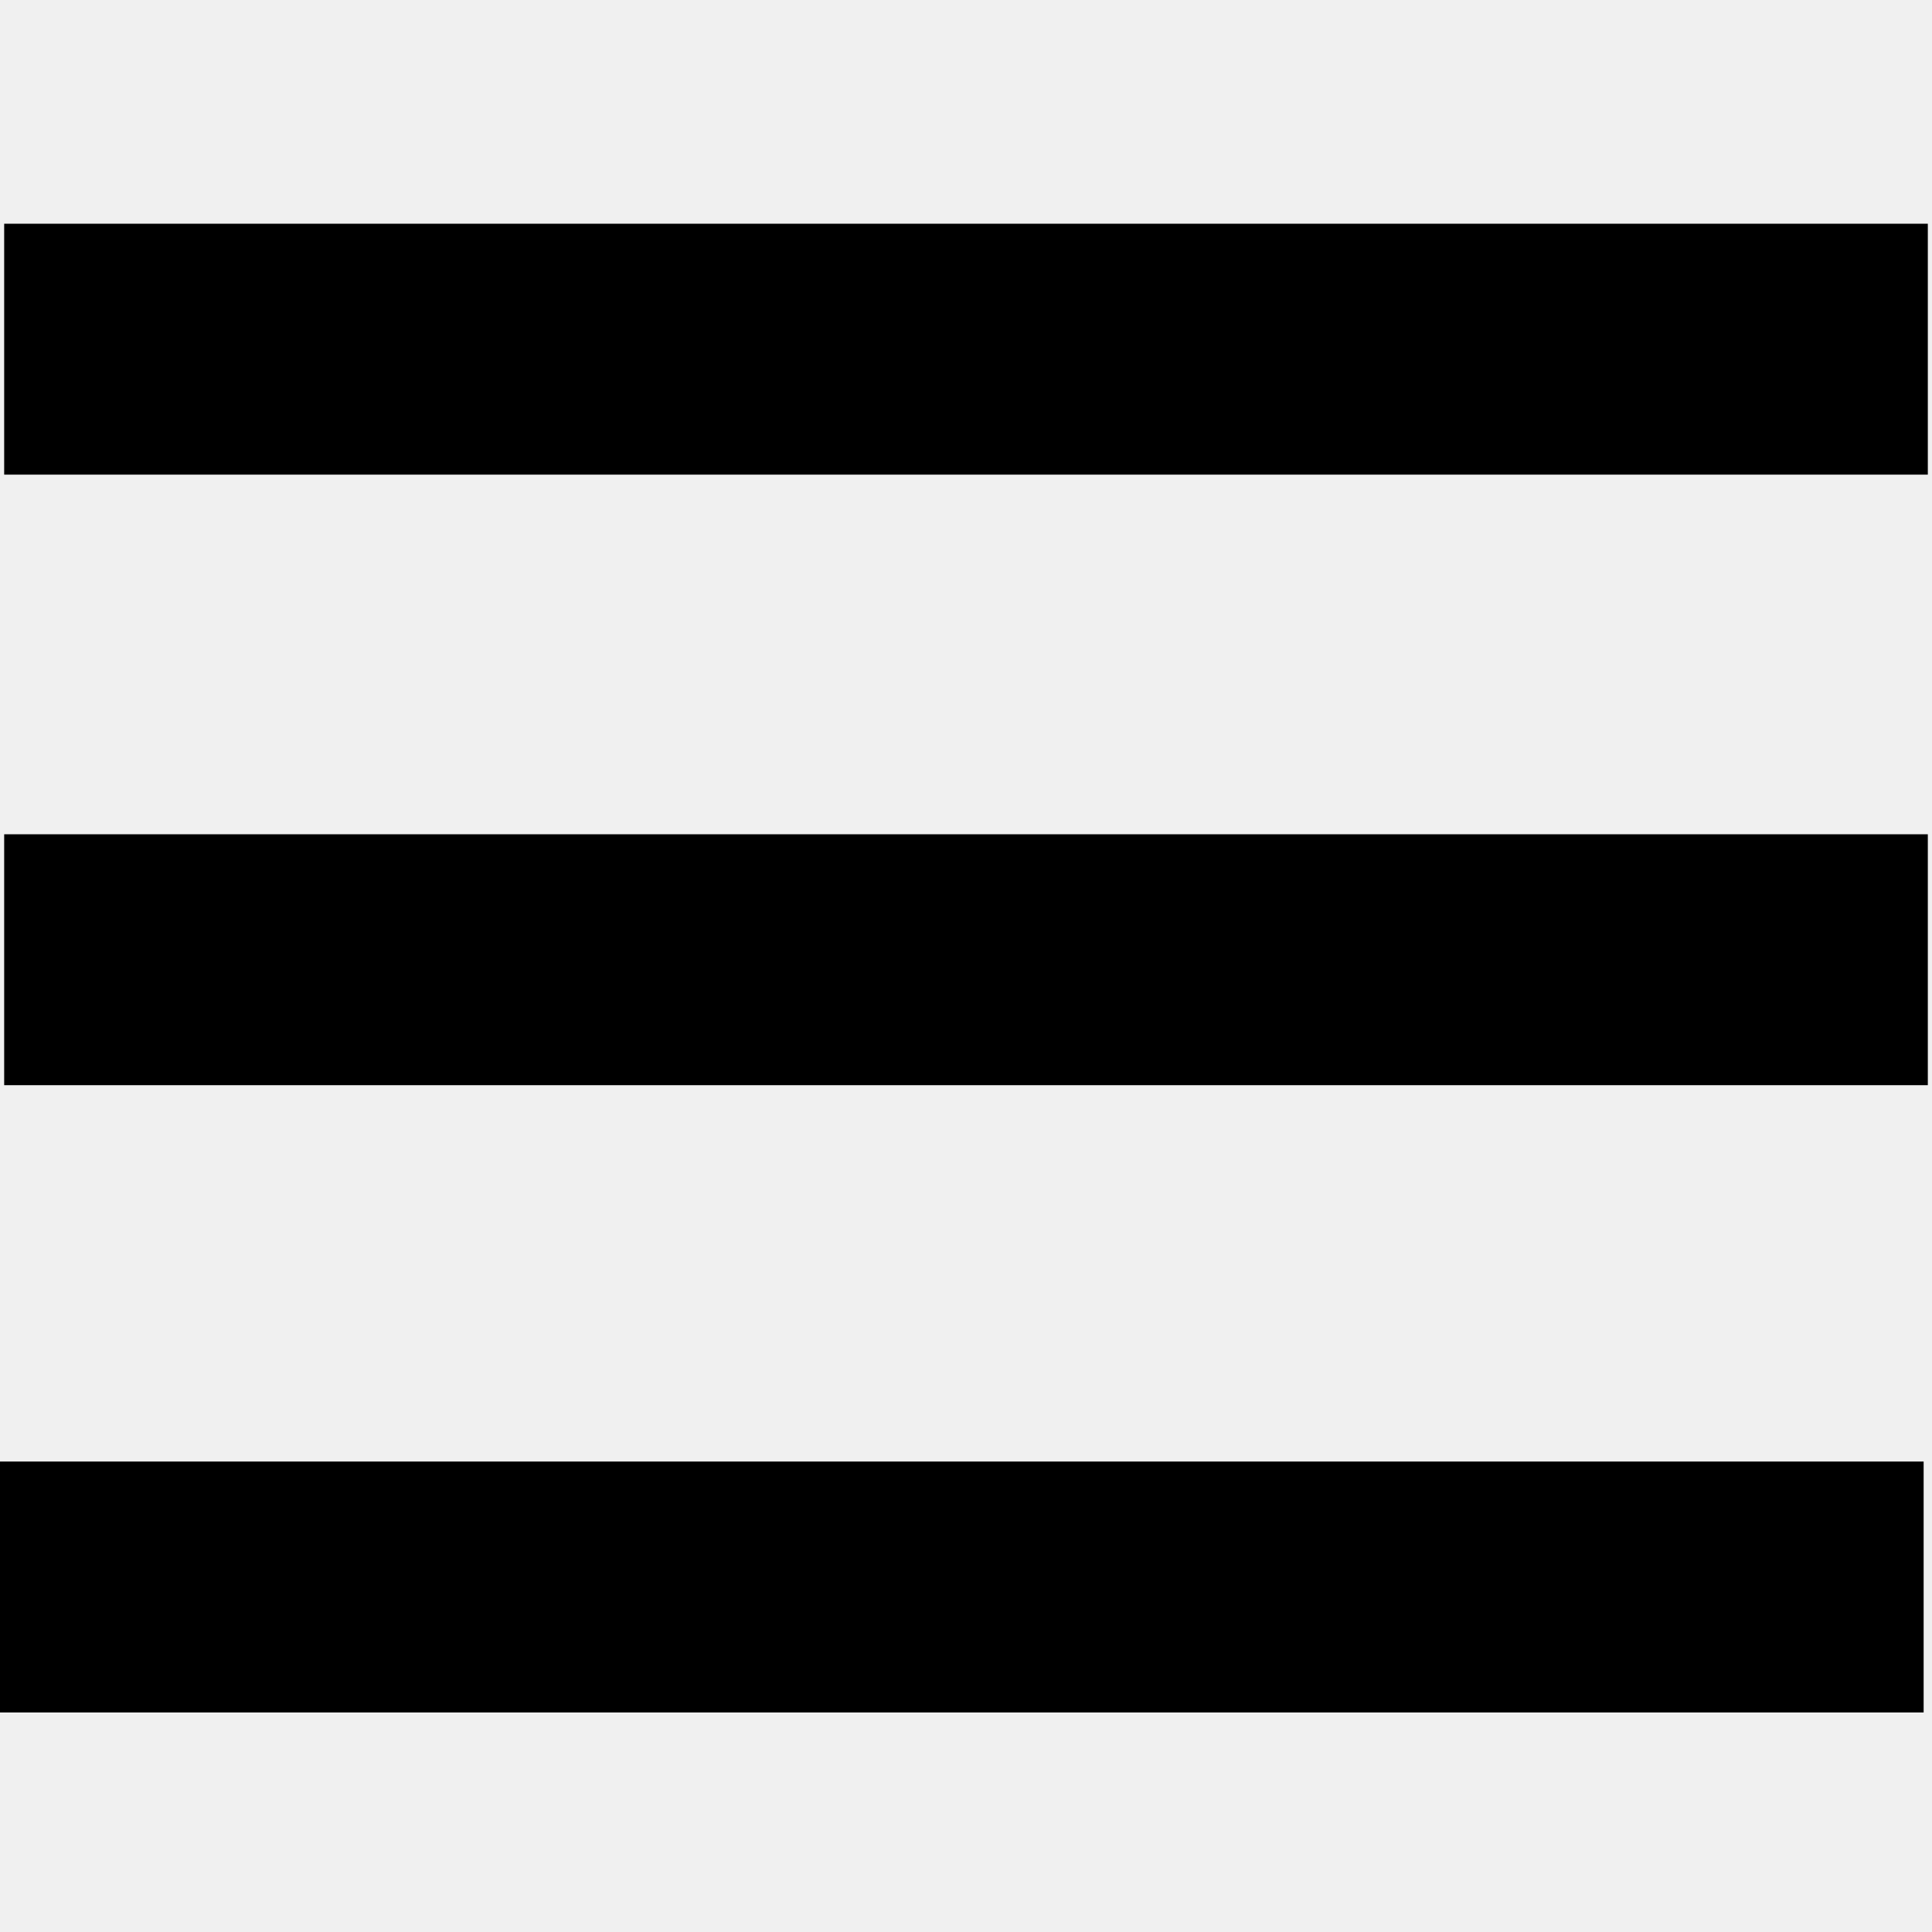
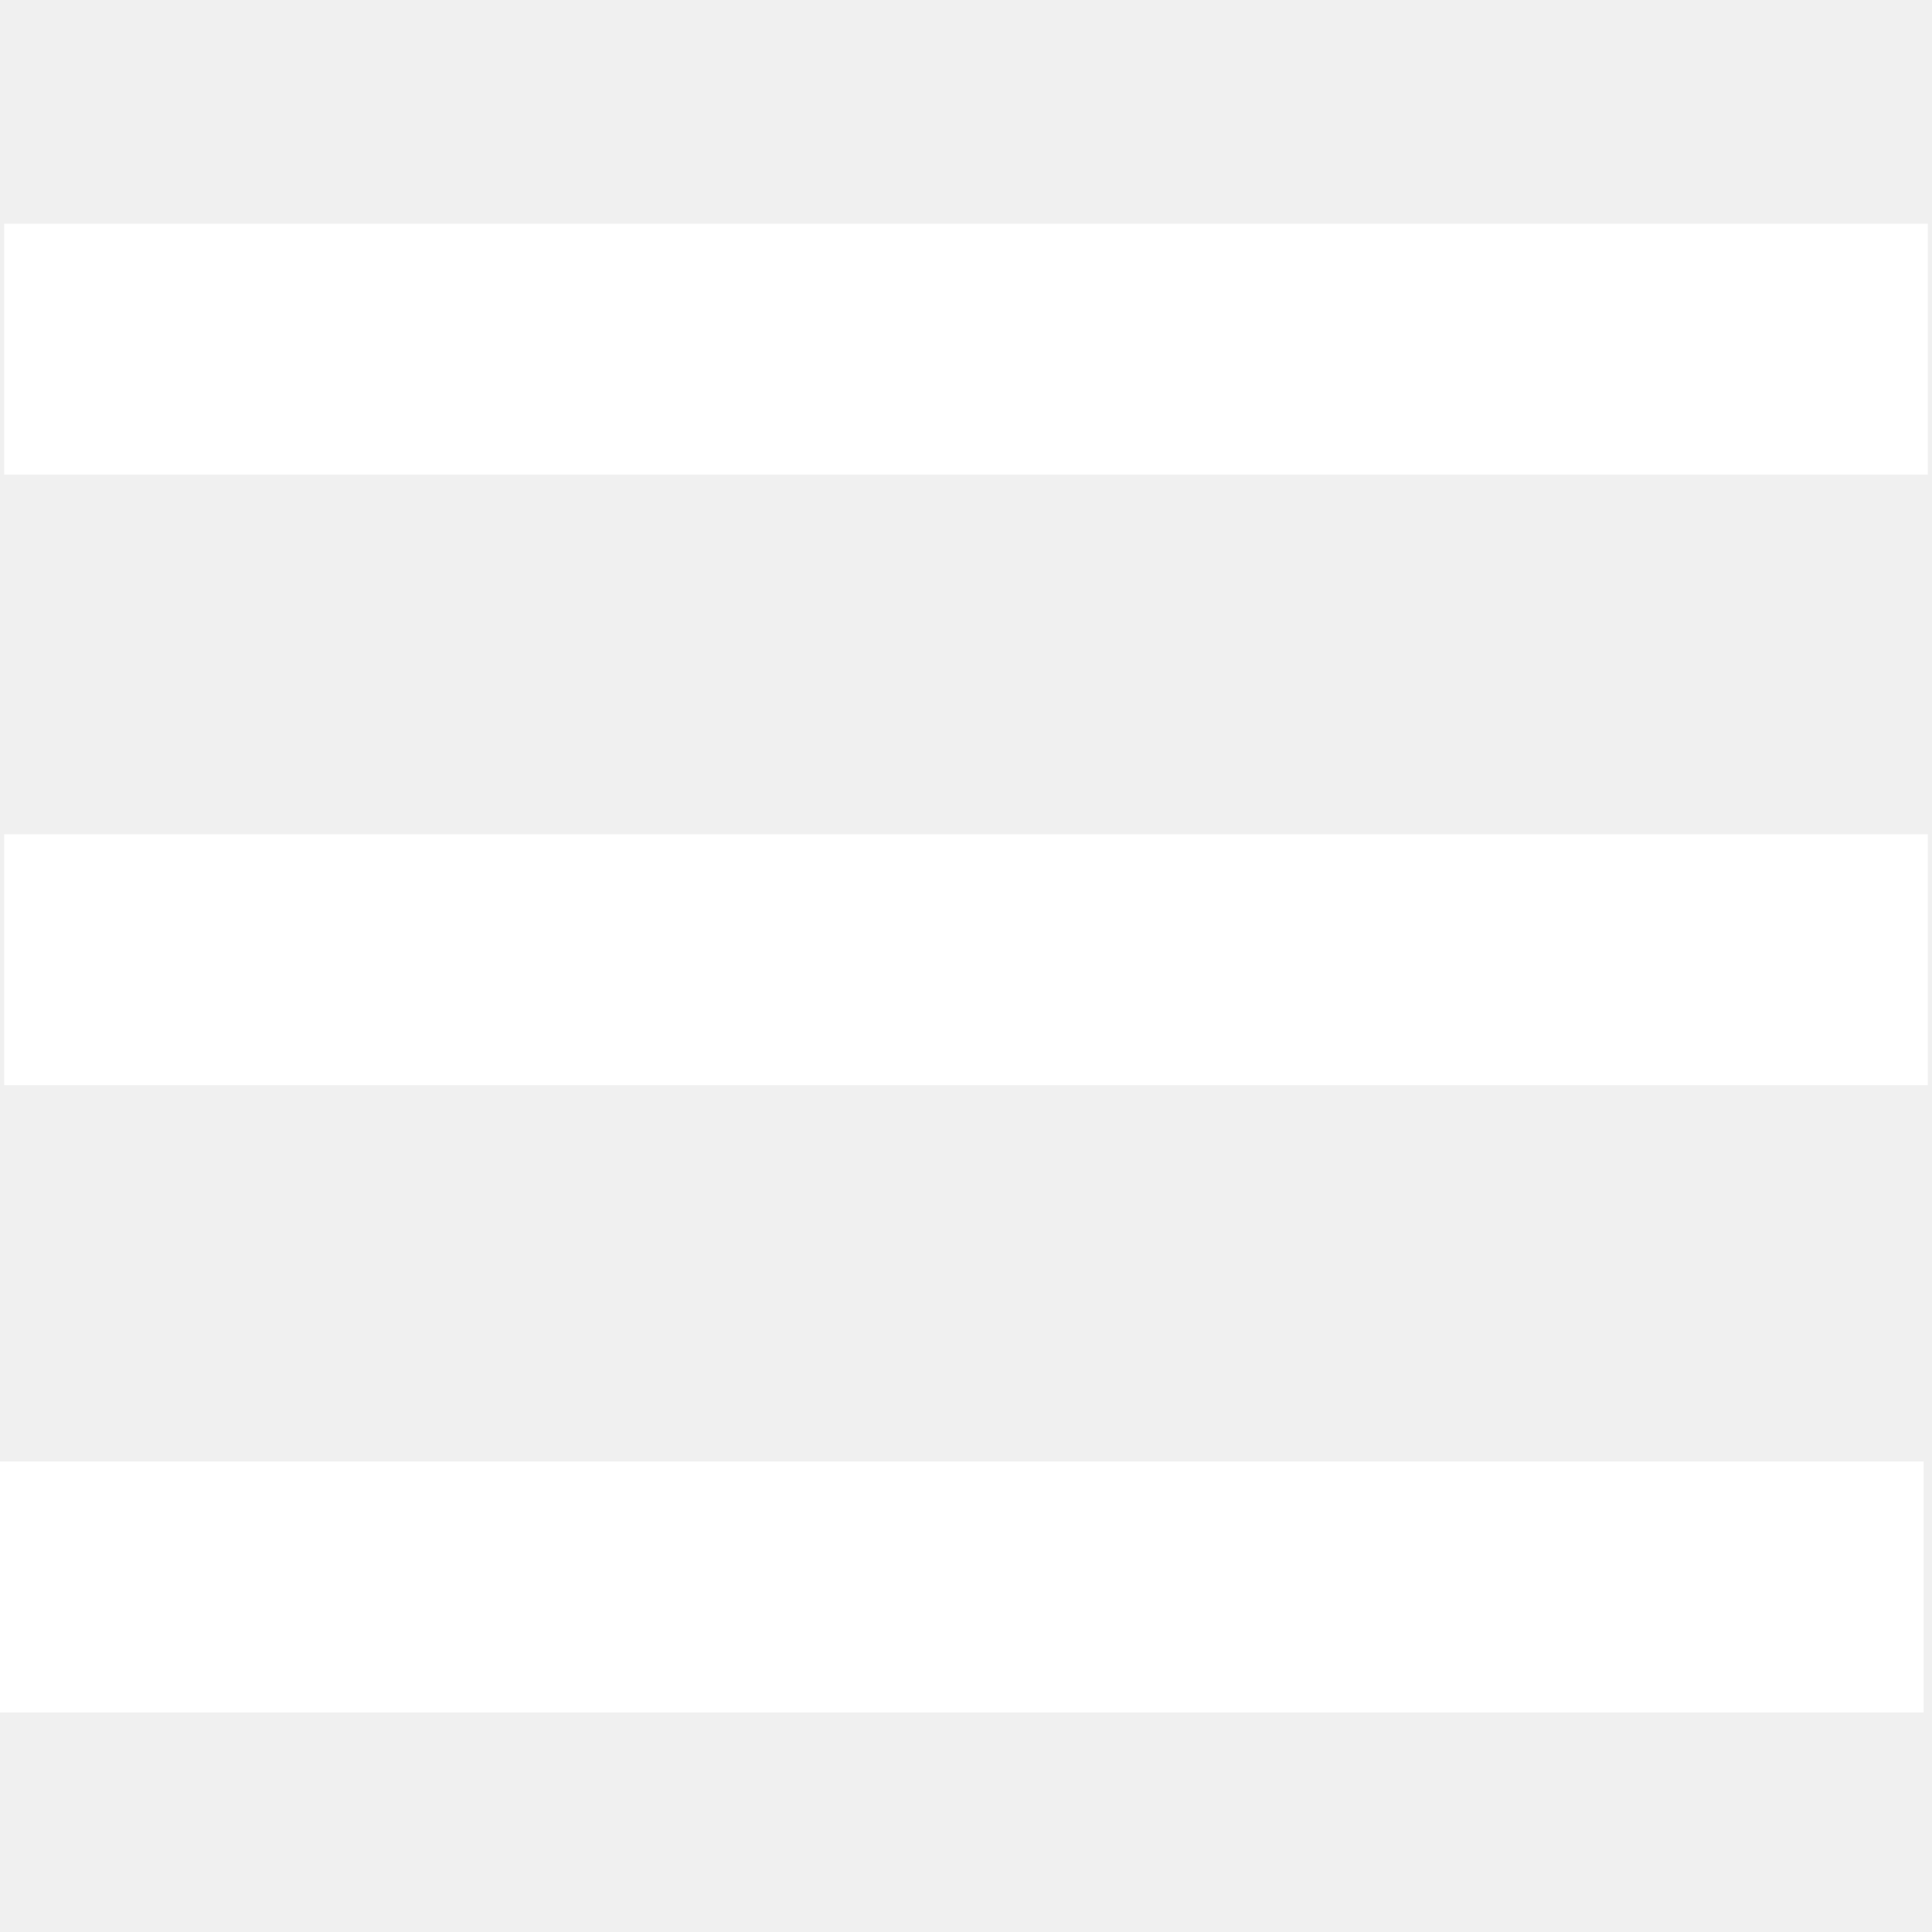
<svg xmlns="http://www.w3.org/2000/svg" width="24" height="24" viewBox="0 0 231 178.5">
-   <g fill="#000">
+   <g fill="#fff">
    <path d="M.5.5h230v30H.5z" />
    <path d="M0 148.5h230v30H0zM.5 73.5h230v30H.5z" />
  </g>
</svg>
